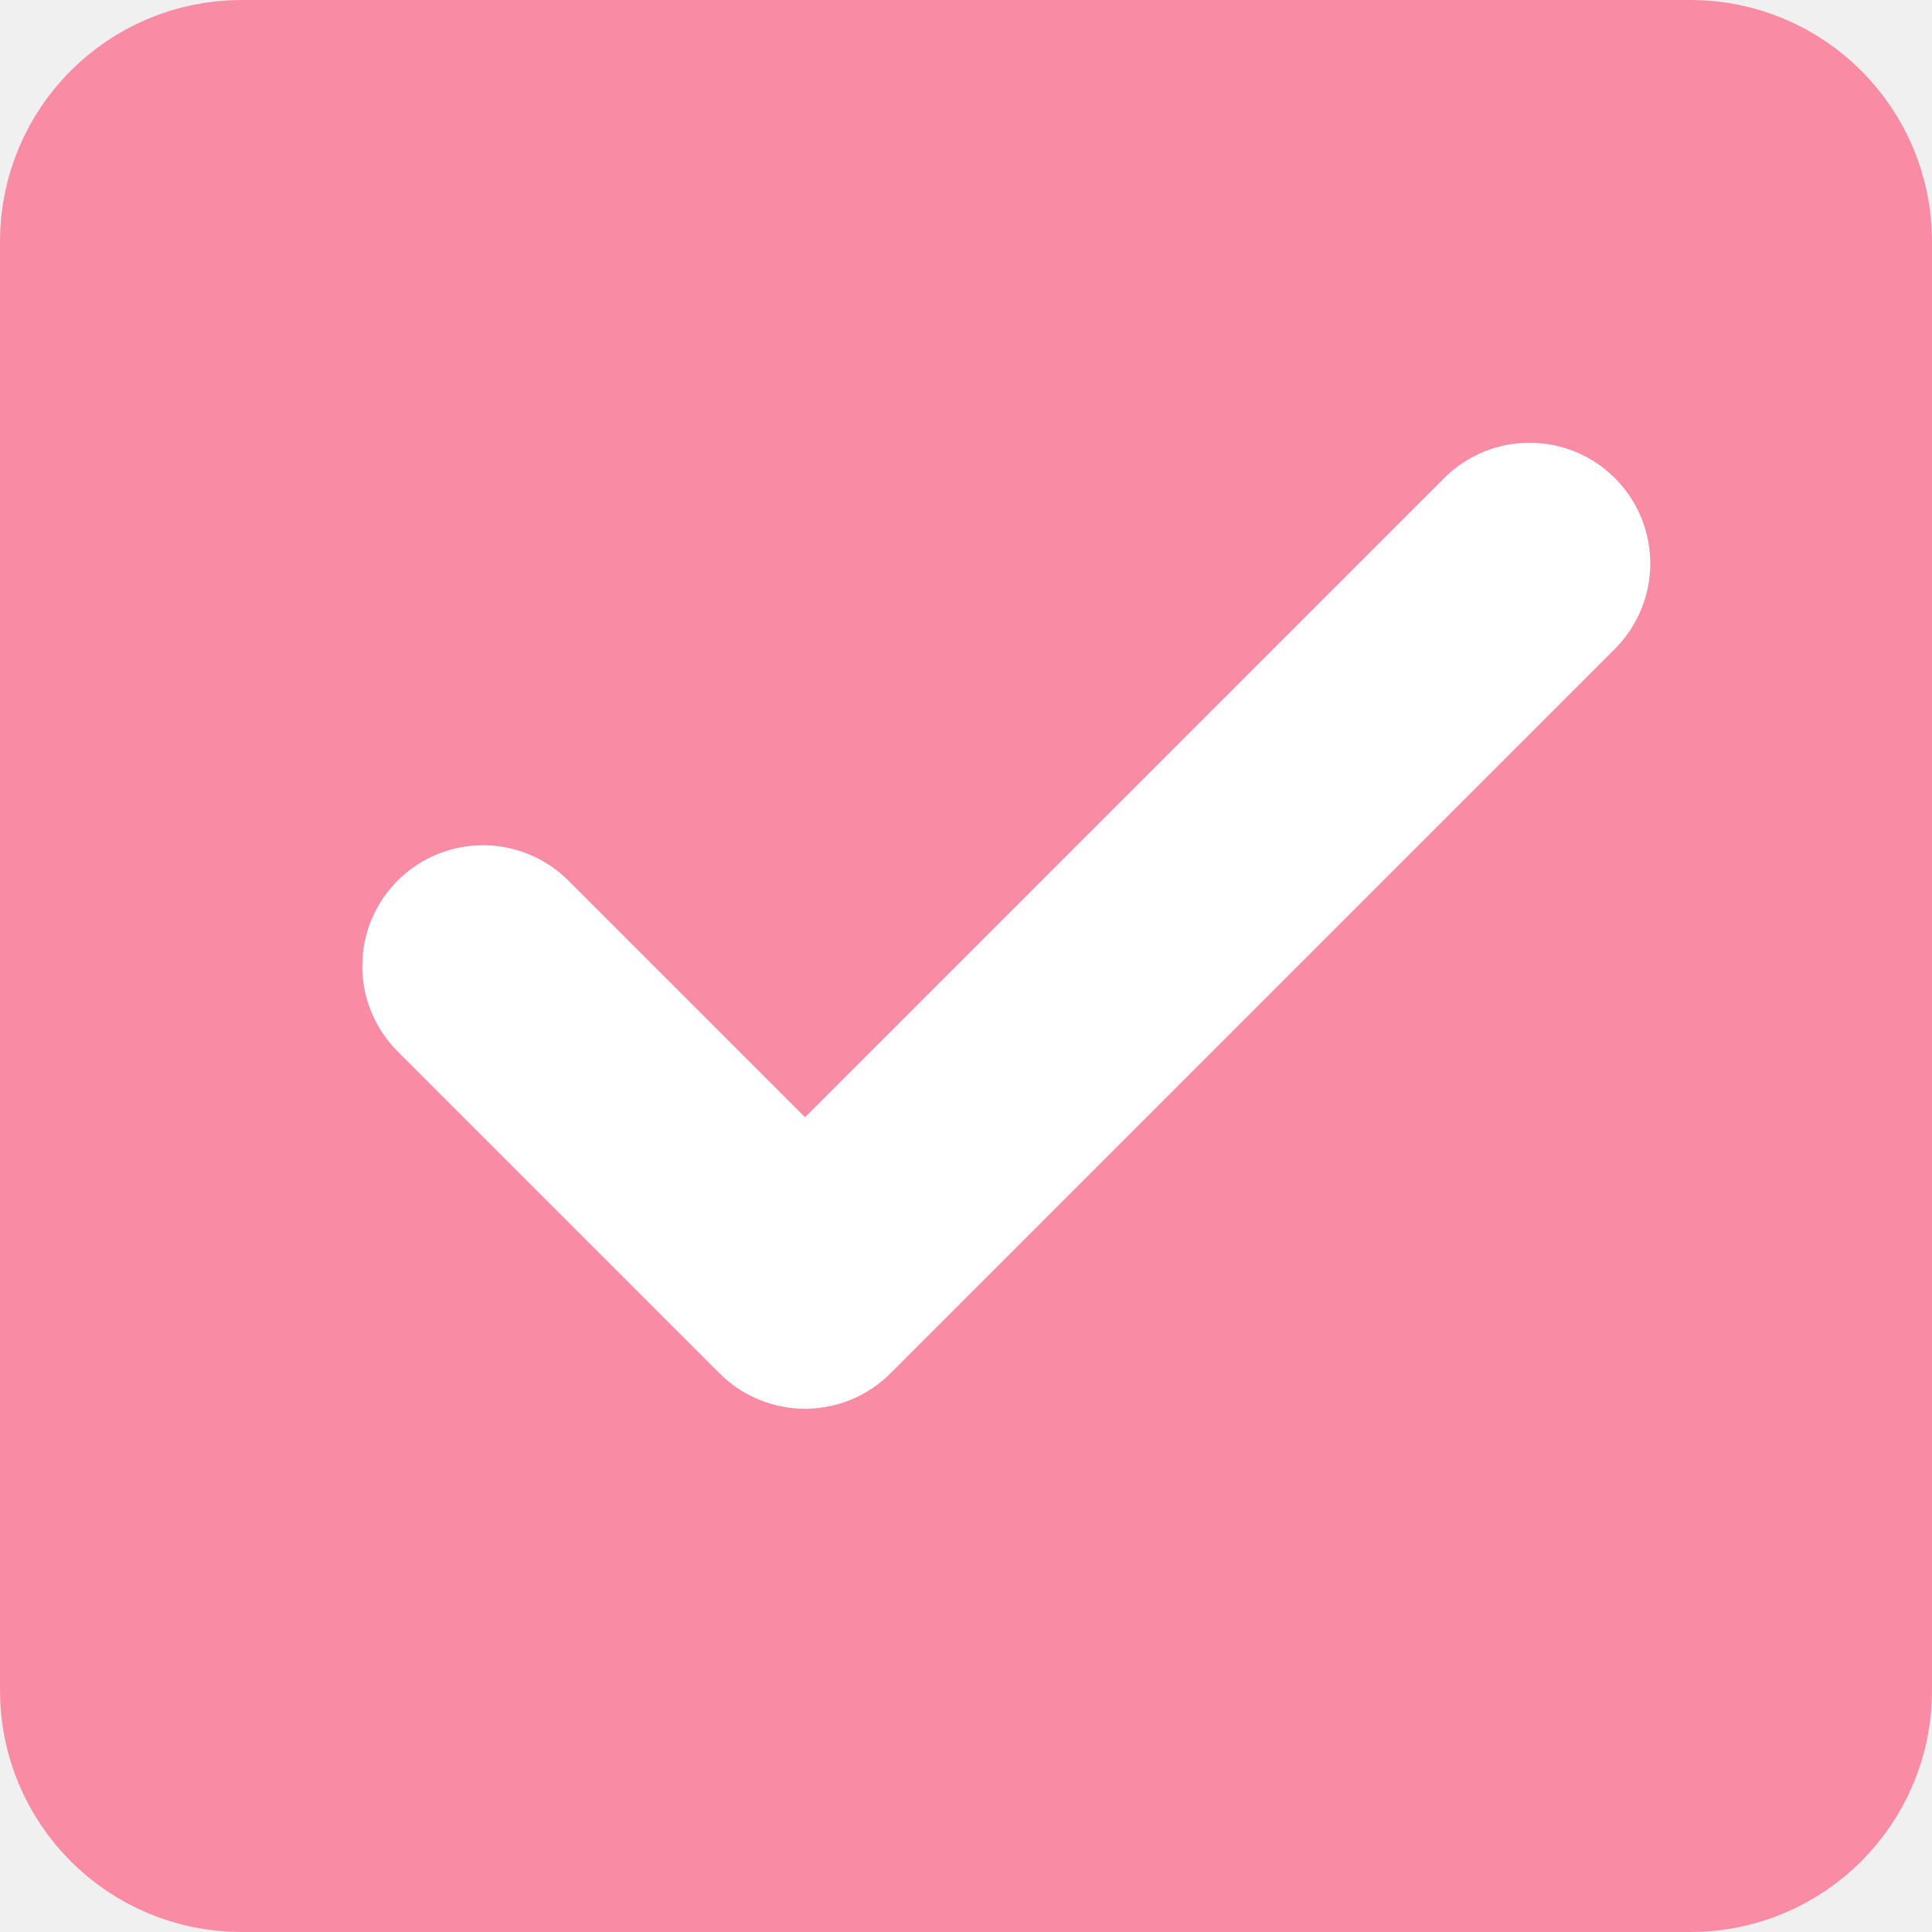
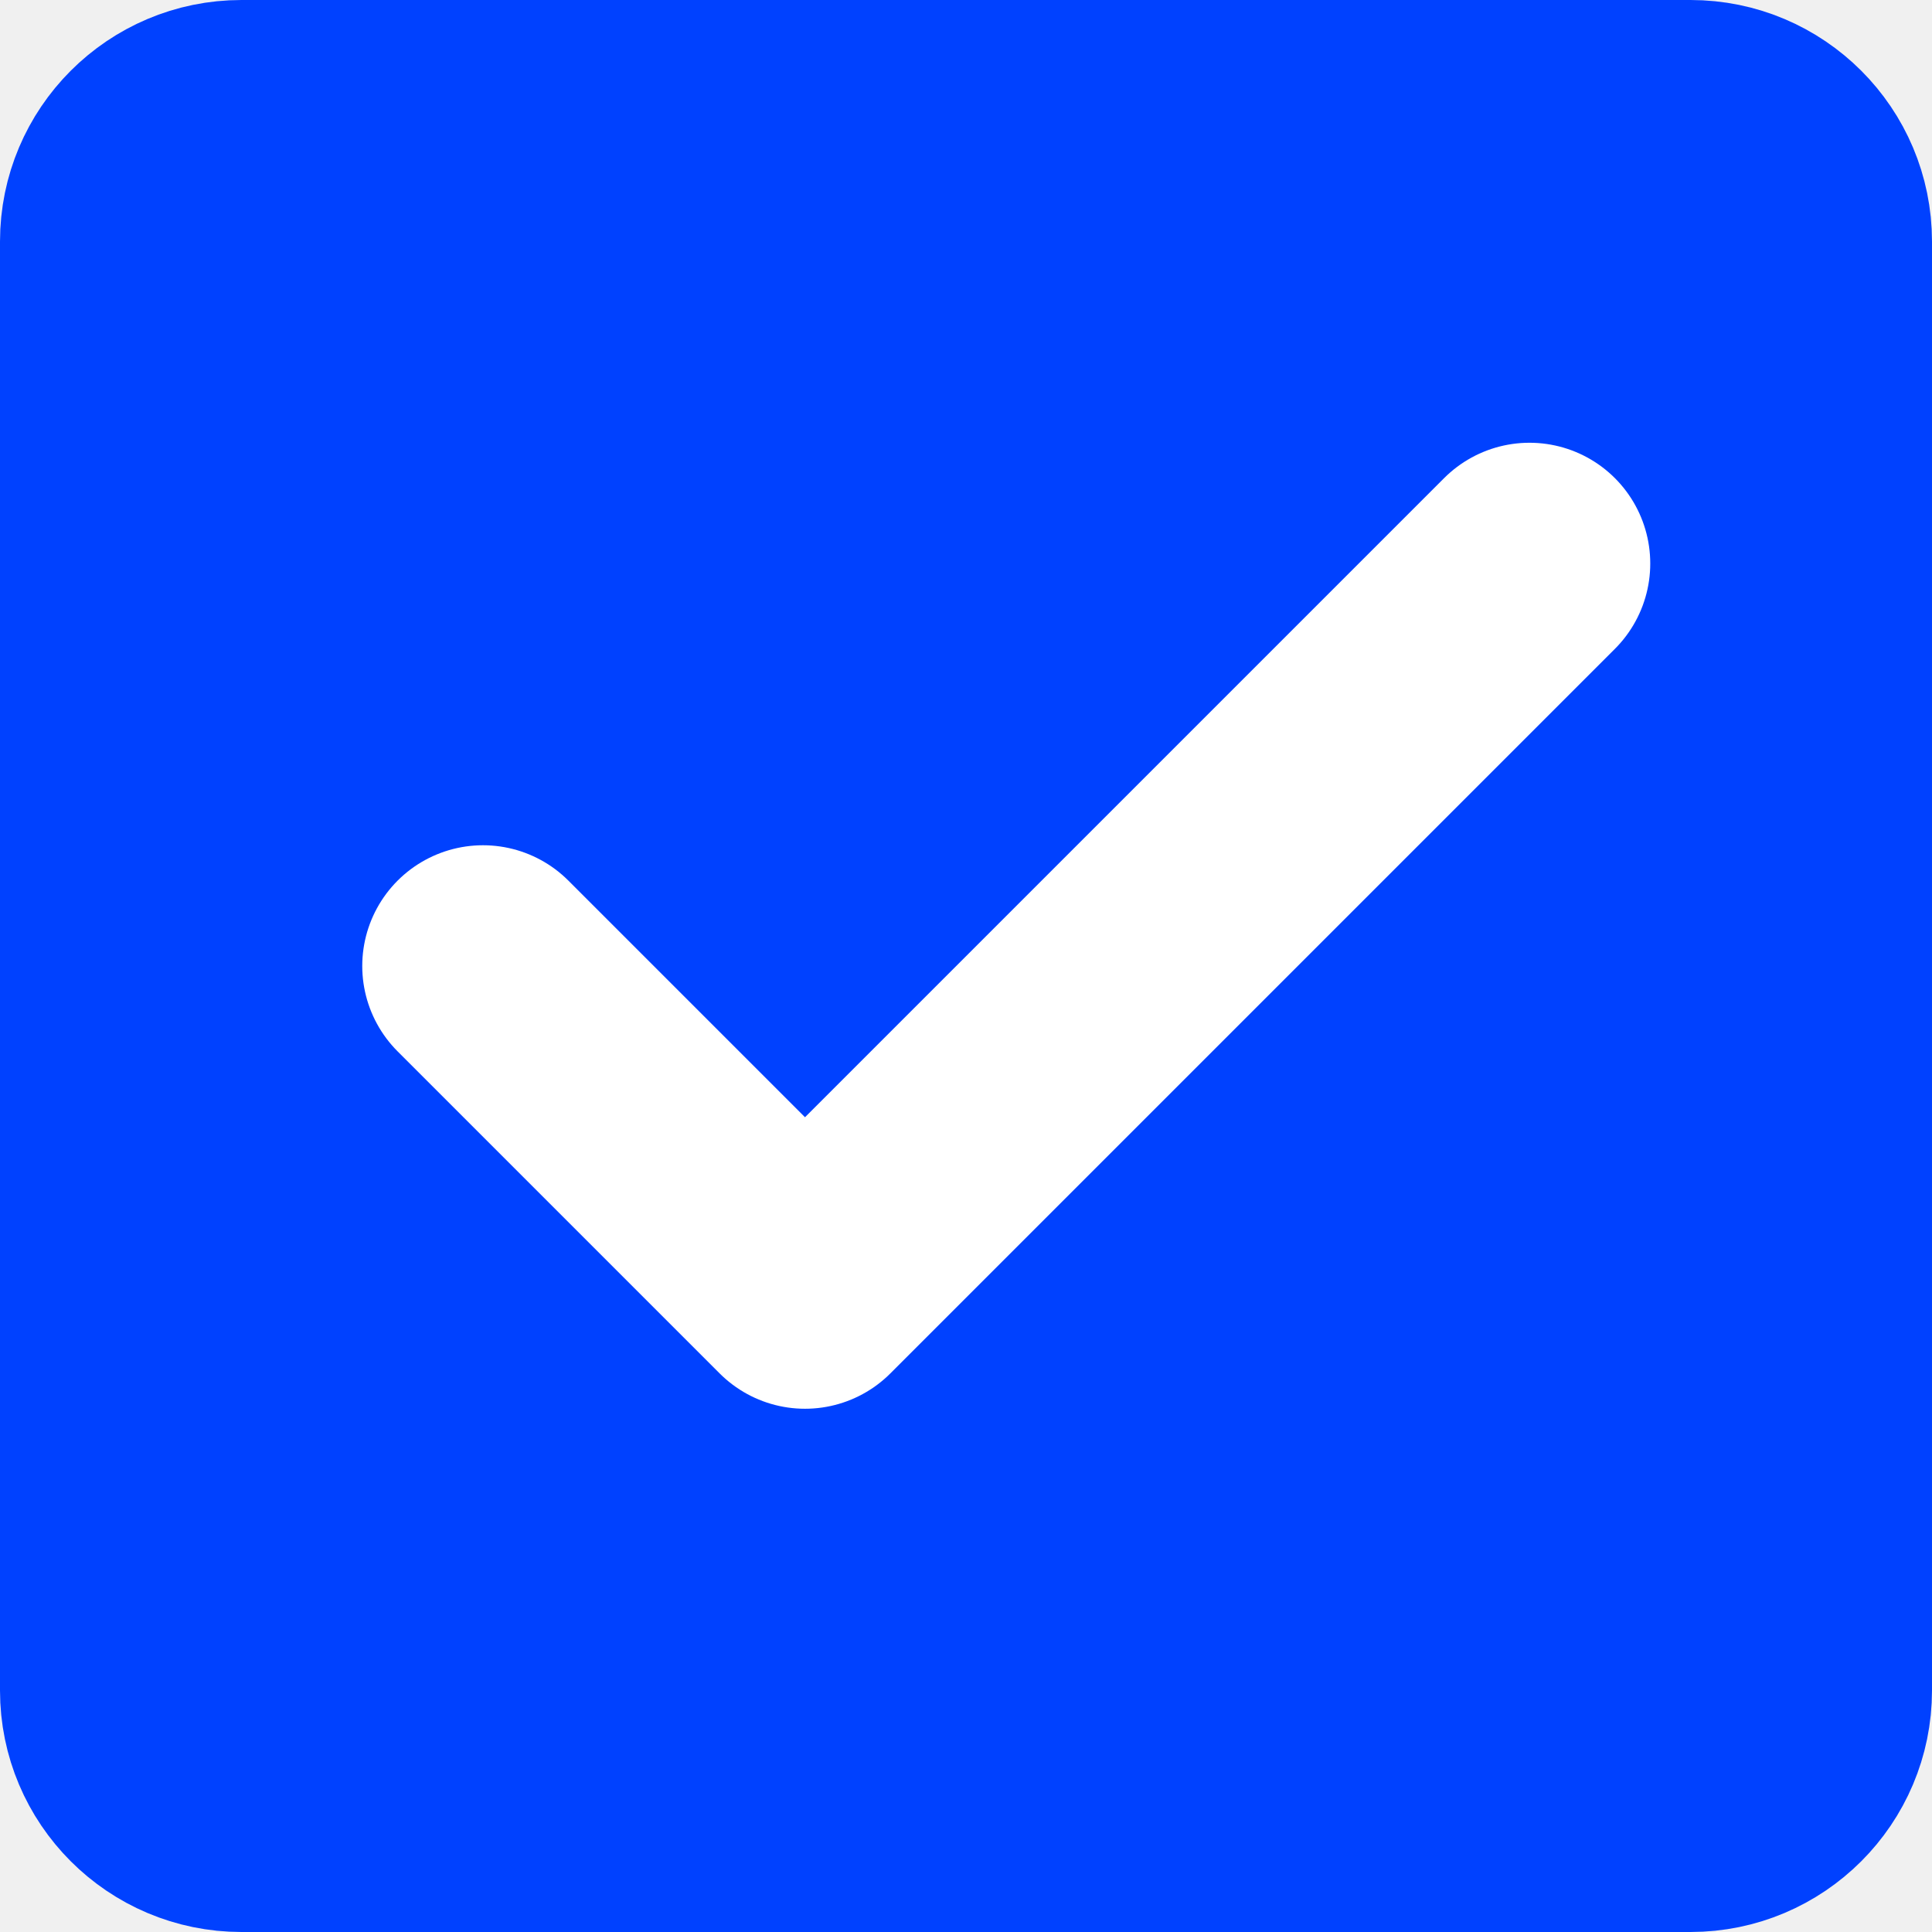
<svg xmlns="http://www.w3.org/2000/svg" width="24px" height="24px" viewBox="0 0 24 24" version="1.1">
  <defs />
  <g id="Checkbox-Checked" stroke="none" stroke-width="1" fill="none" fill-rule="evenodd">
-     <rect id="Base" stroke="#fa8ba4" stroke-width="2" fill="#fa8ba4" x="1" y="1" width="22" height="22" rx="2" />
+     <rect id="Base" stroke="#0041FF" stroke-width="2" fill="#0041FF" x="1" y="1" width="22" height="22" rx="2" />
    <g id="Check-Accent" transform="translate(6, 7)" stroke="#FFFFFF" stroke-linecap="round" stroke-linejoin="round" stroke-width="3">
      <polyline id="Path-2" points="0 5 4 9 13 0" />
    </g>
  </g>
</svg>
